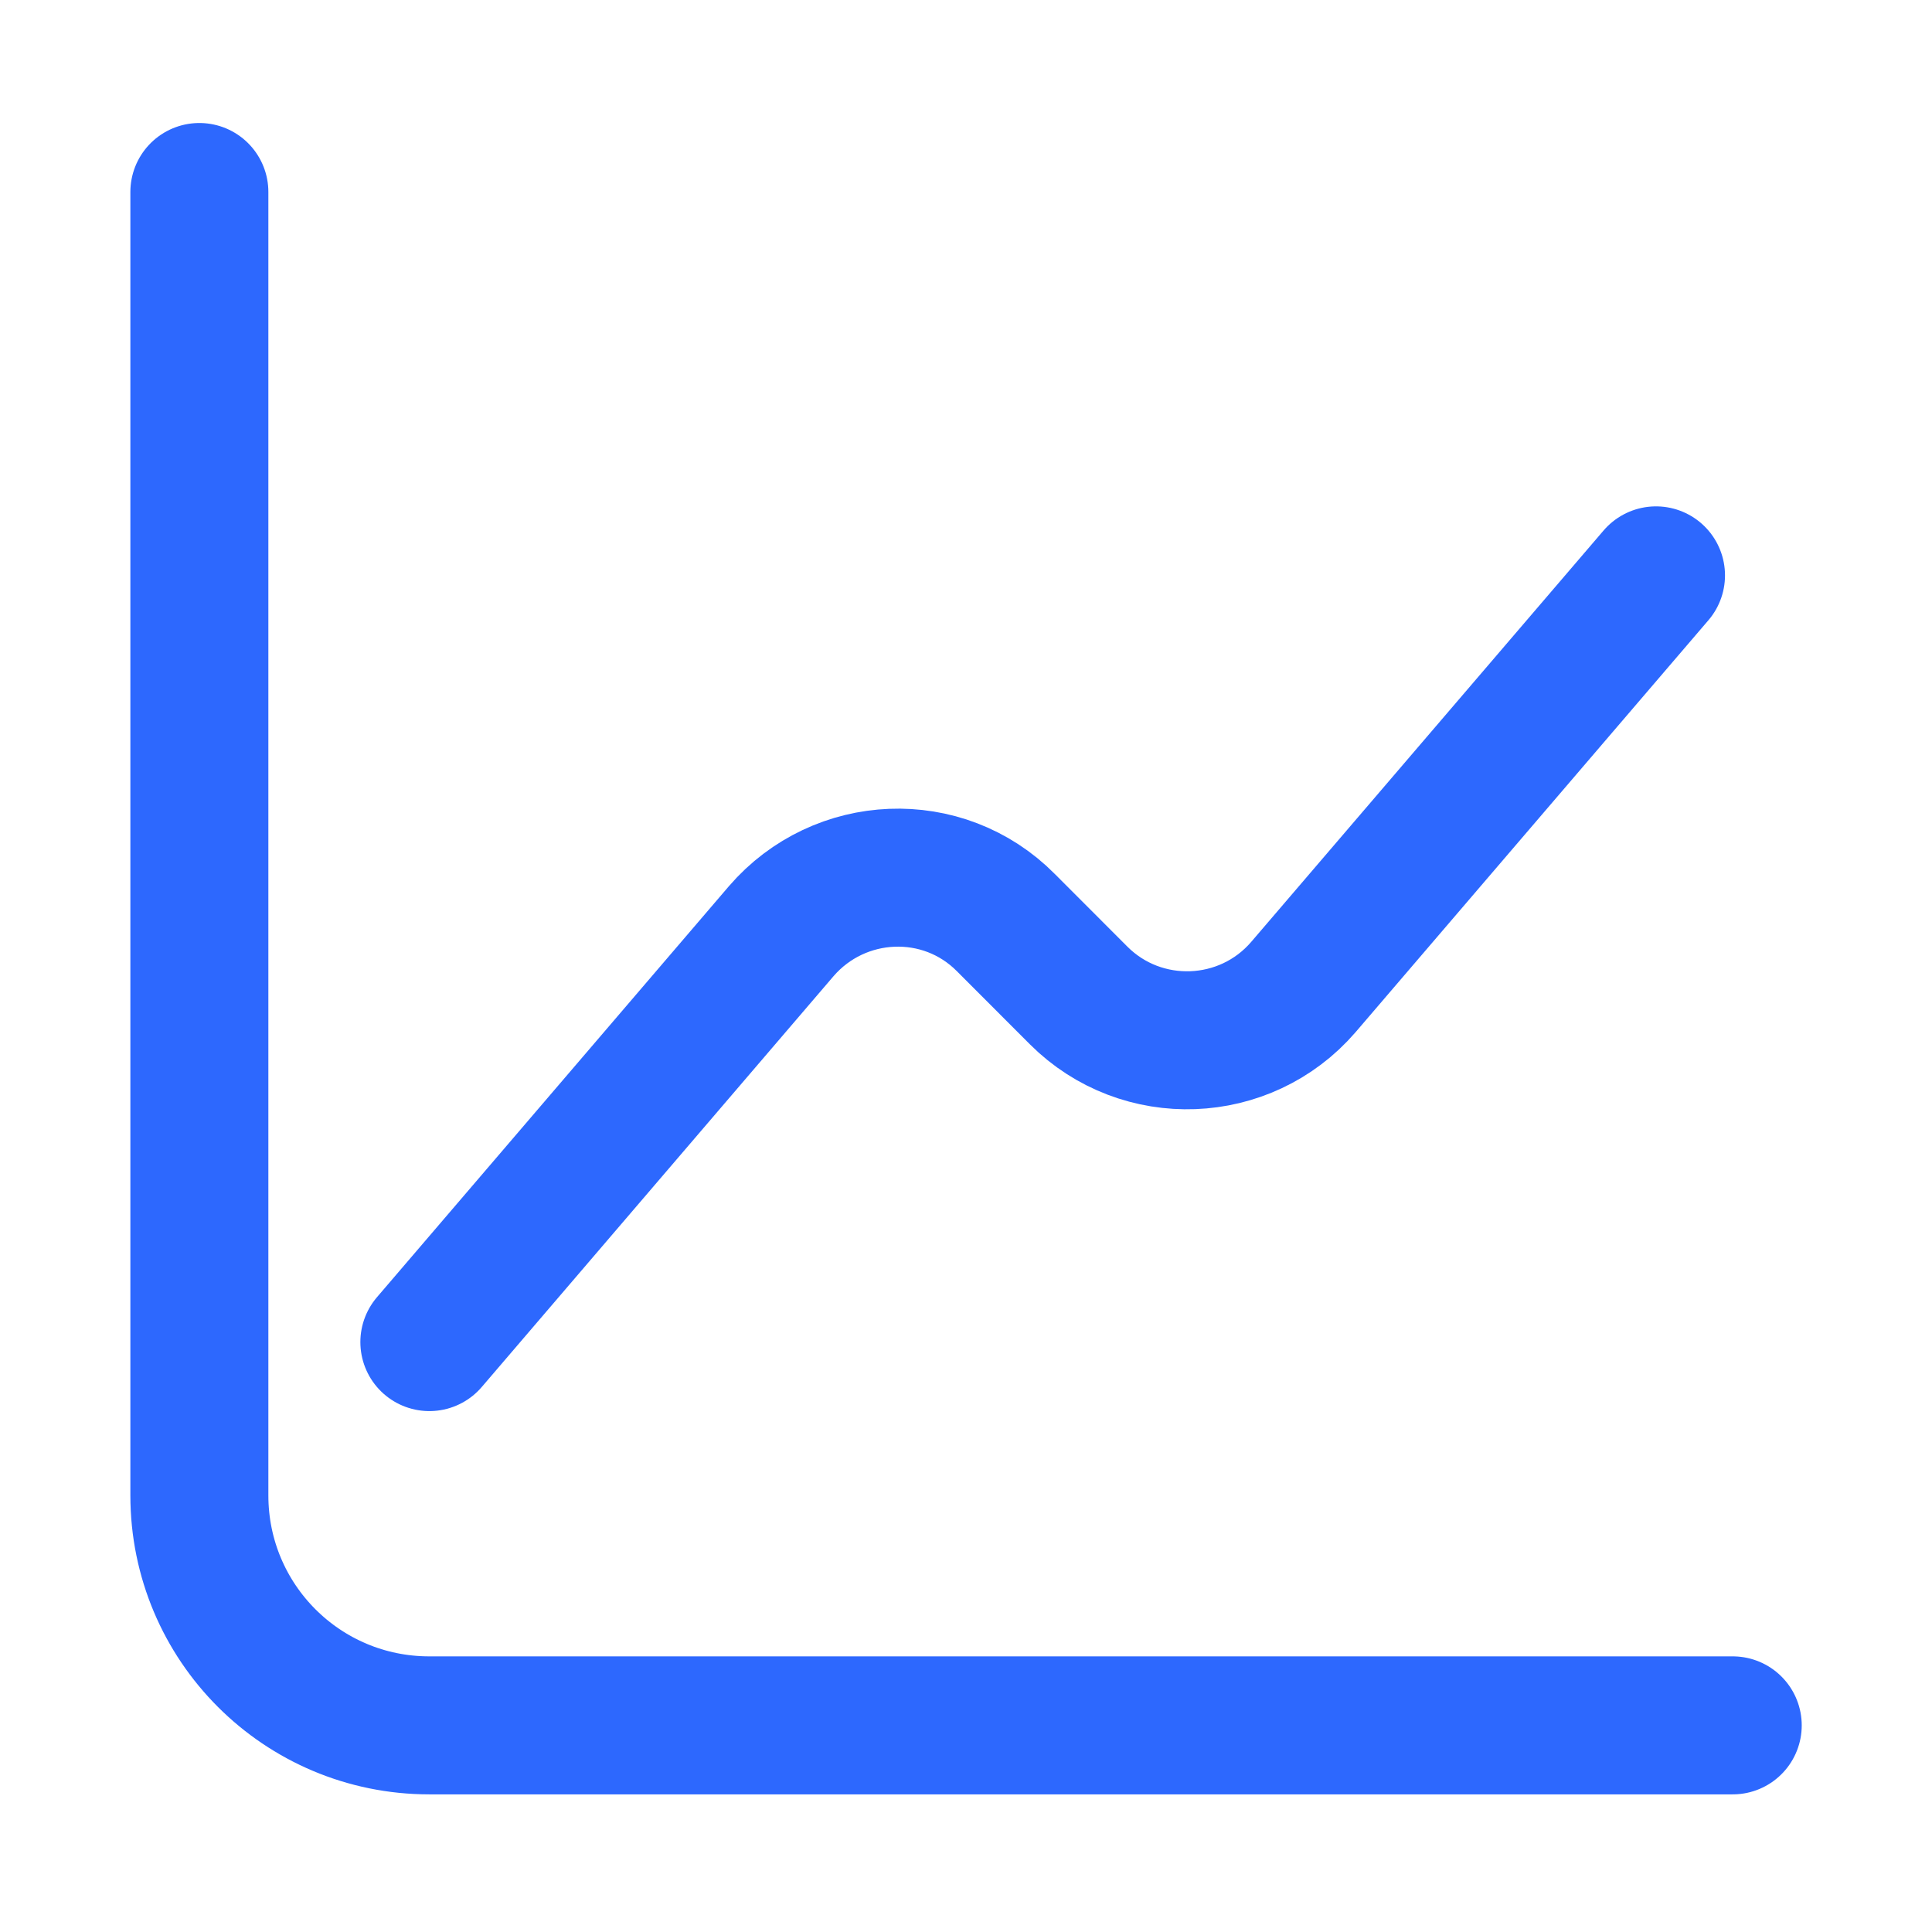
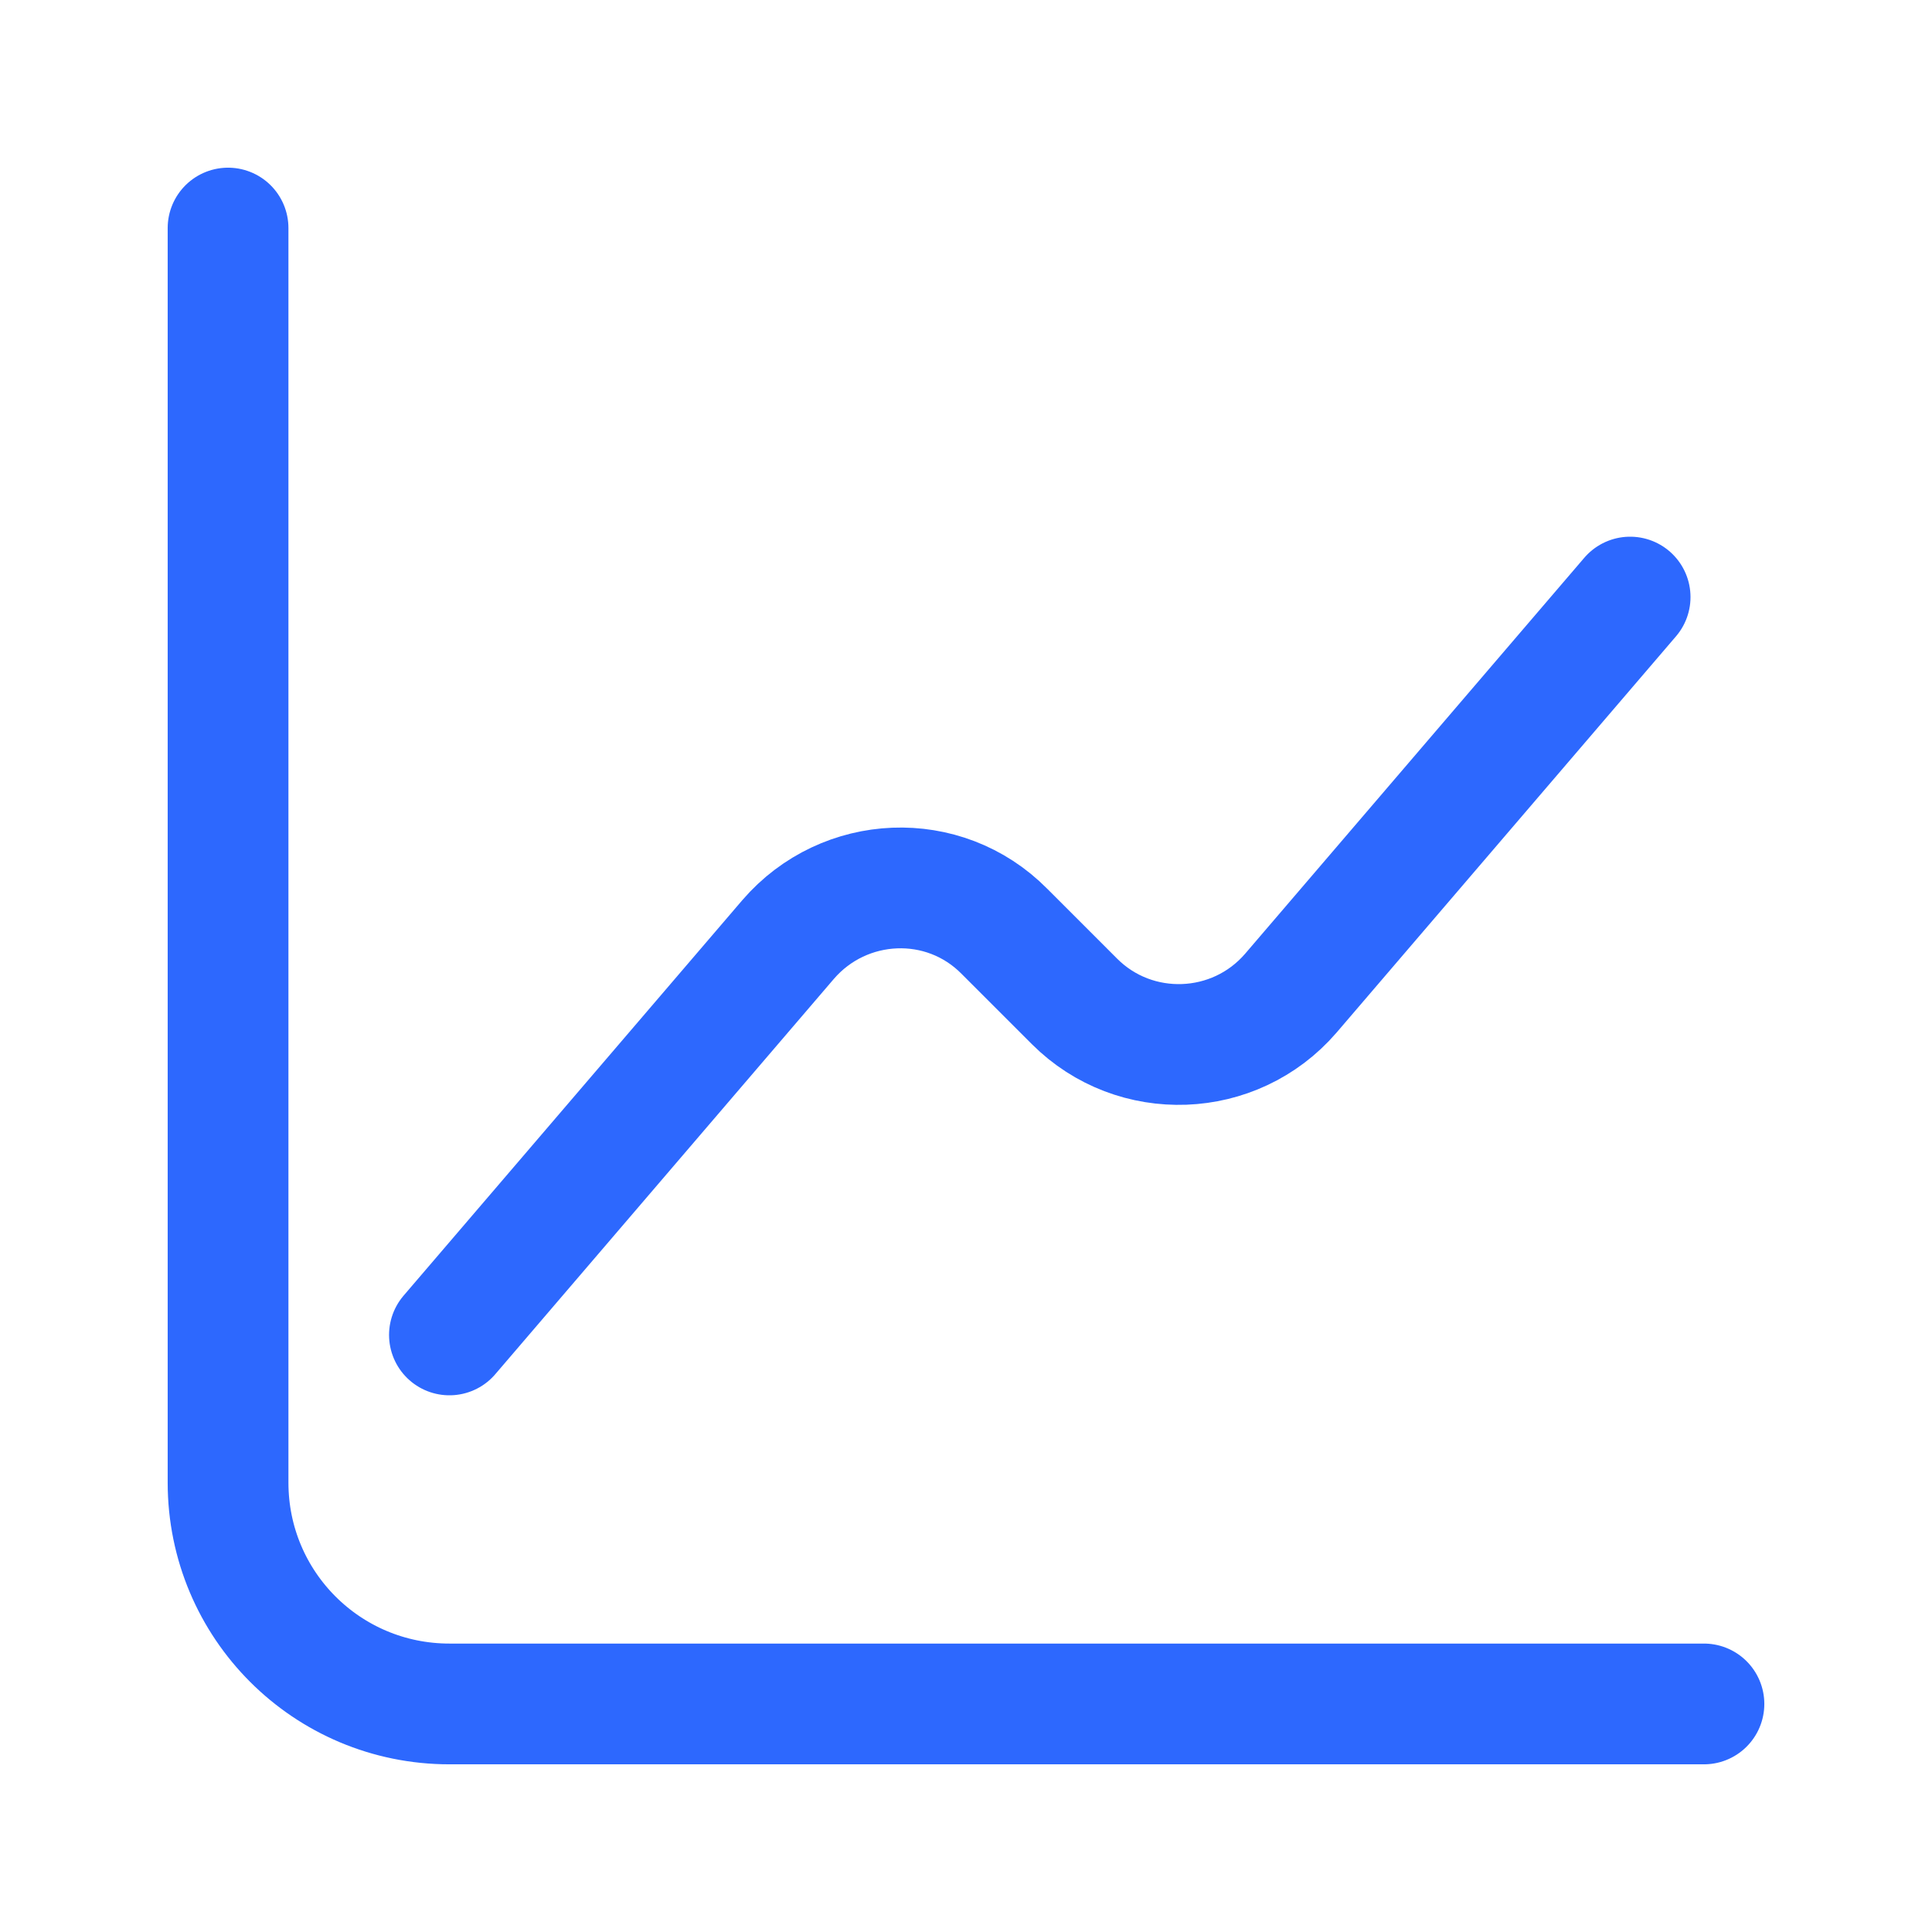
- <svg xmlns="http://www.w3.org/2000/svg" width="21" height="21" viewBox="0 0 21 21" fill="none">
-   <path d="M2.167 2.087V16.254C2.167 17.637 3.284 18.754 4.667 18.754H18.834" stroke="#2D68FE" stroke-width="1.5" stroke-miterlimit="10" stroke-linecap="round" stroke-linejoin="round" />
-   <path d="M4.667 14.588L8.492 10.121C9.125 9.388 10.25 9.338 10.934 10.029L11.725 10.821C12.409 11.504 13.534 11.463 14.167 10.729L18 6.254" stroke="#2D68FE" stroke-width="1.5" stroke-miterlimit="10" stroke-linecap="round" stroke-linejoin="round" />
+ <svg xmlns="http://www.w3.org/2000/svg" width="24" height="24" viewBox="0 0 24 24" fill="none">
+   <path d="M2.833 2.833V18.417C2.833 19.939 4.062 21.167 5.583 21.167H21.167" stroke="#2D68FE" stroke-width="1.5" stroke-miterlimit="10" stroke-linecap="round" stroke-linejoin="round" />
+   <path d="M5.583 16.583L9.791 11.67C10.488 10.863 11.725 10.808 12.477 11.569L13.348 12.44C14.099 13.191 15.337 13.146 16.034 12.339L20.25 7.417" stroke="#2D68FE" stroke-width="1.5" stroke-miterlimit="10" stroke-linecap="round" stroke-linejoin="round" />
</svg>
